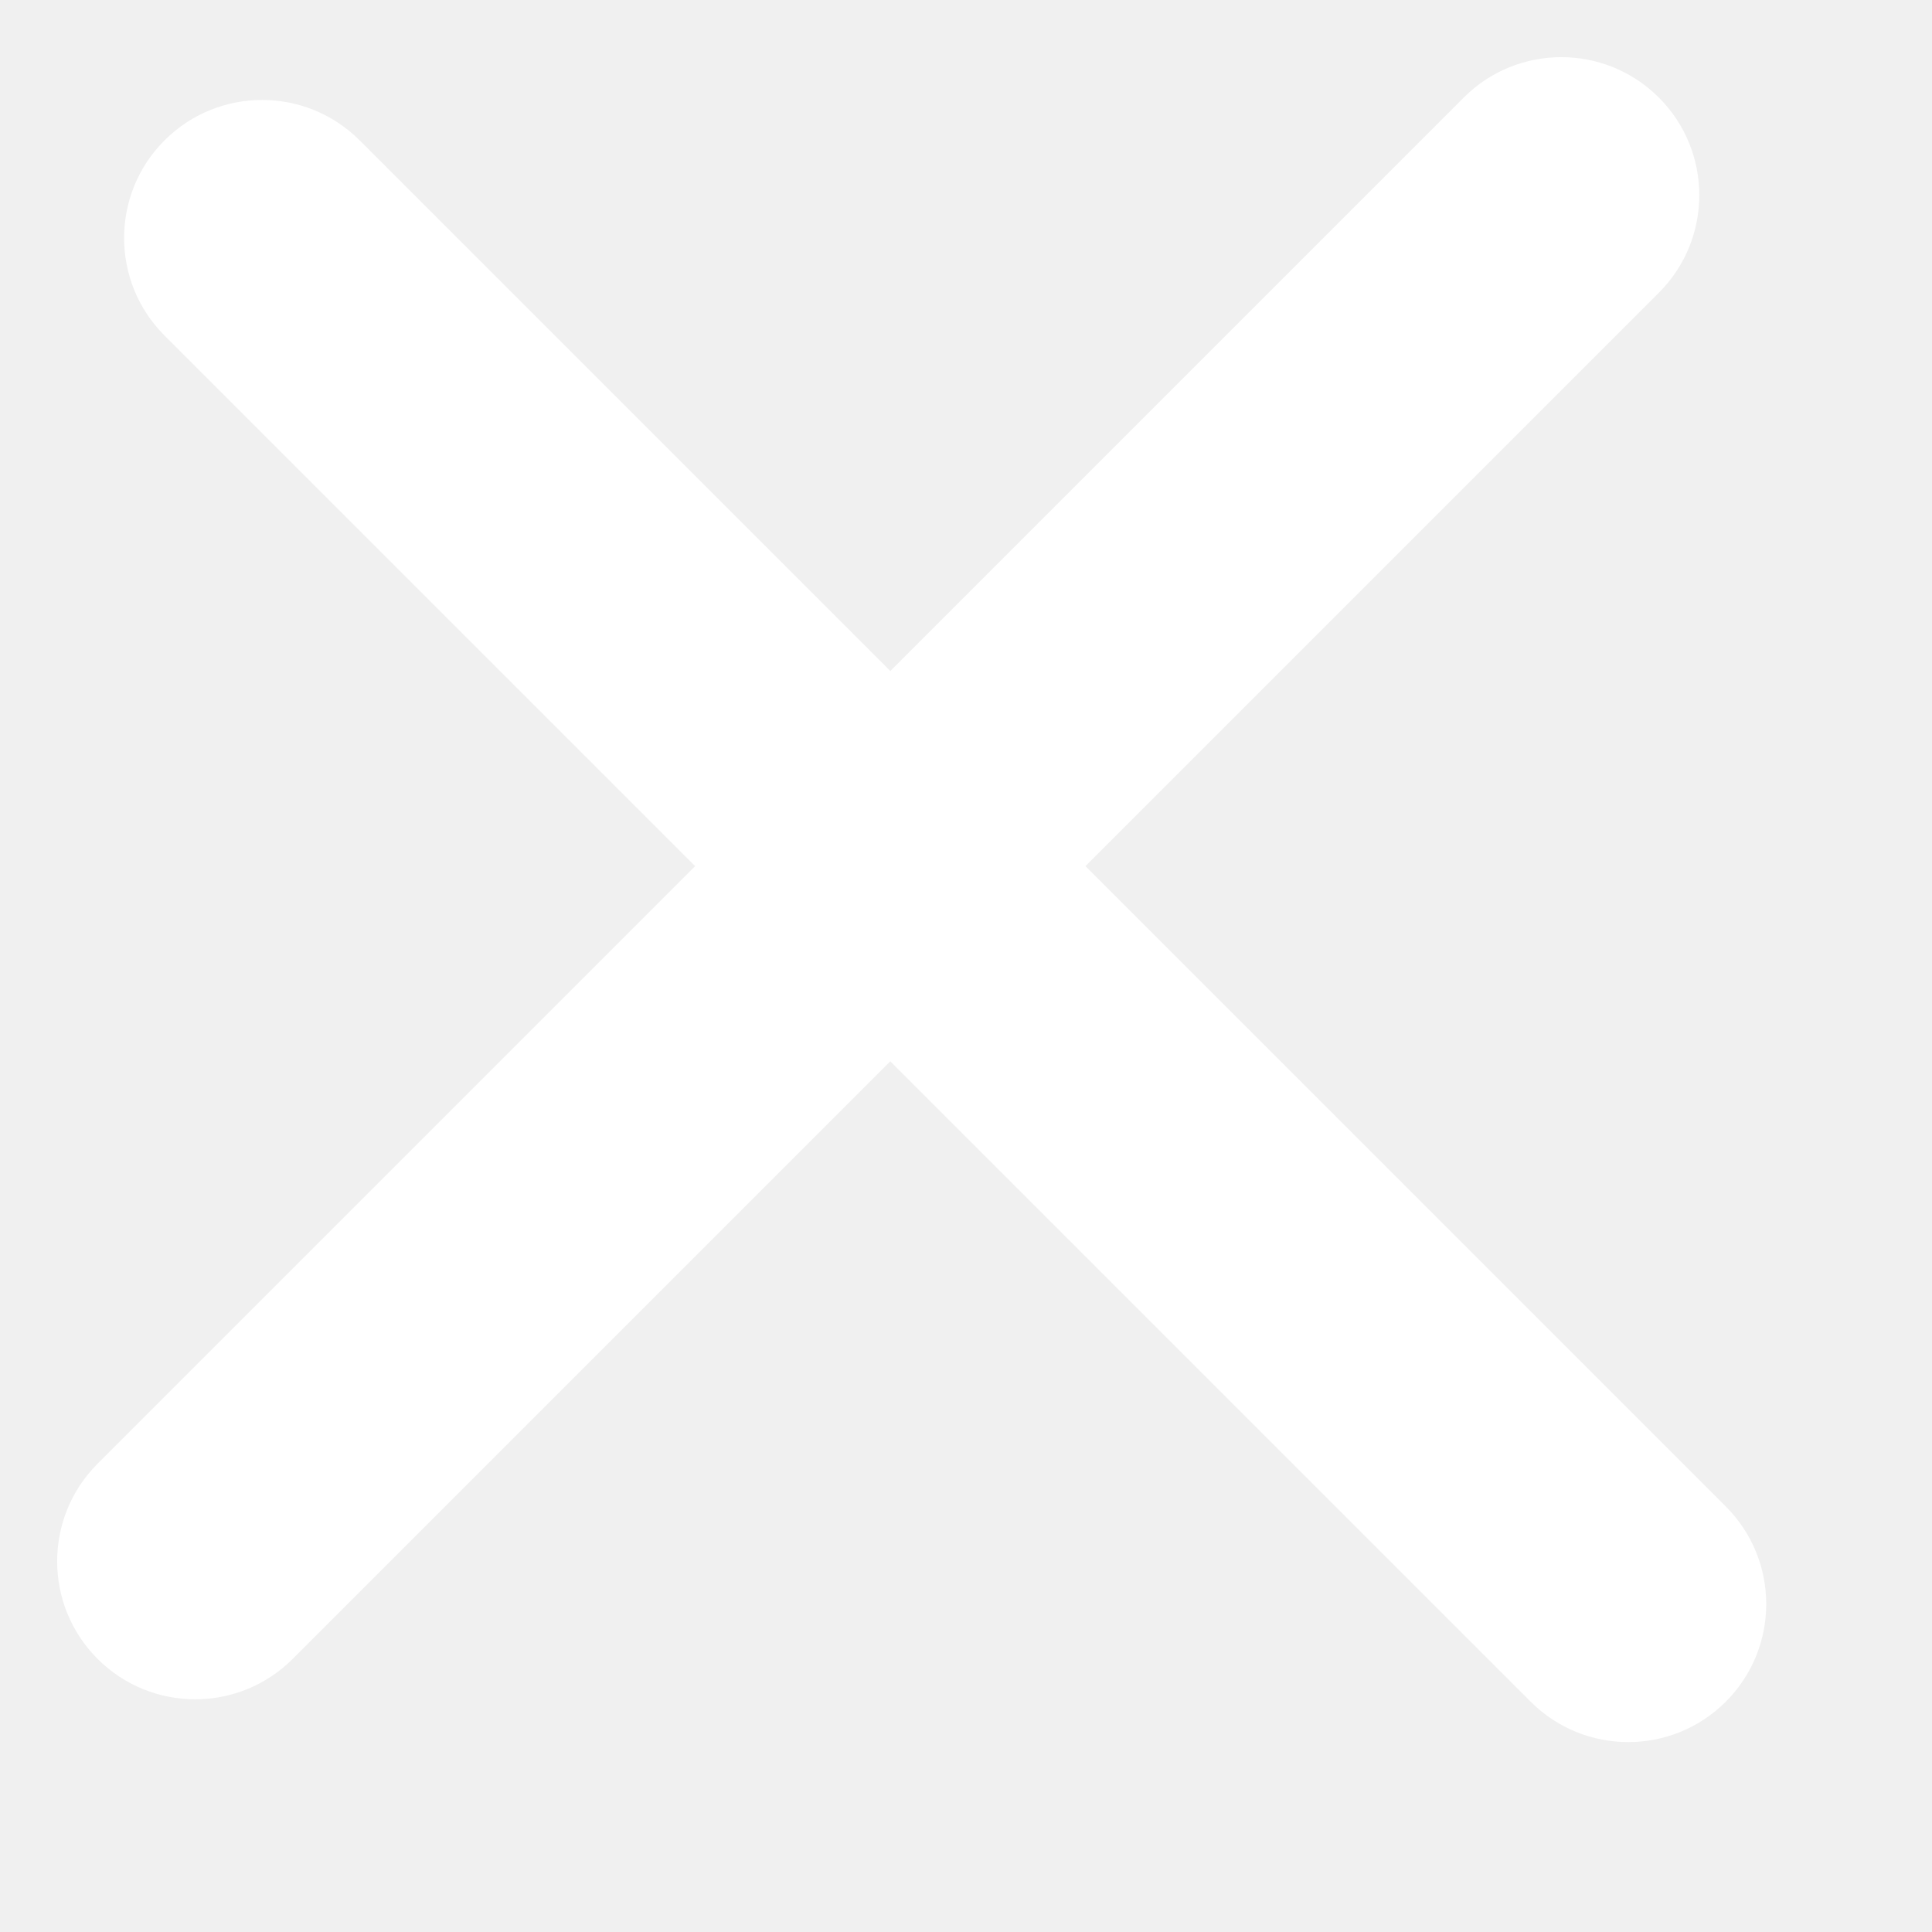
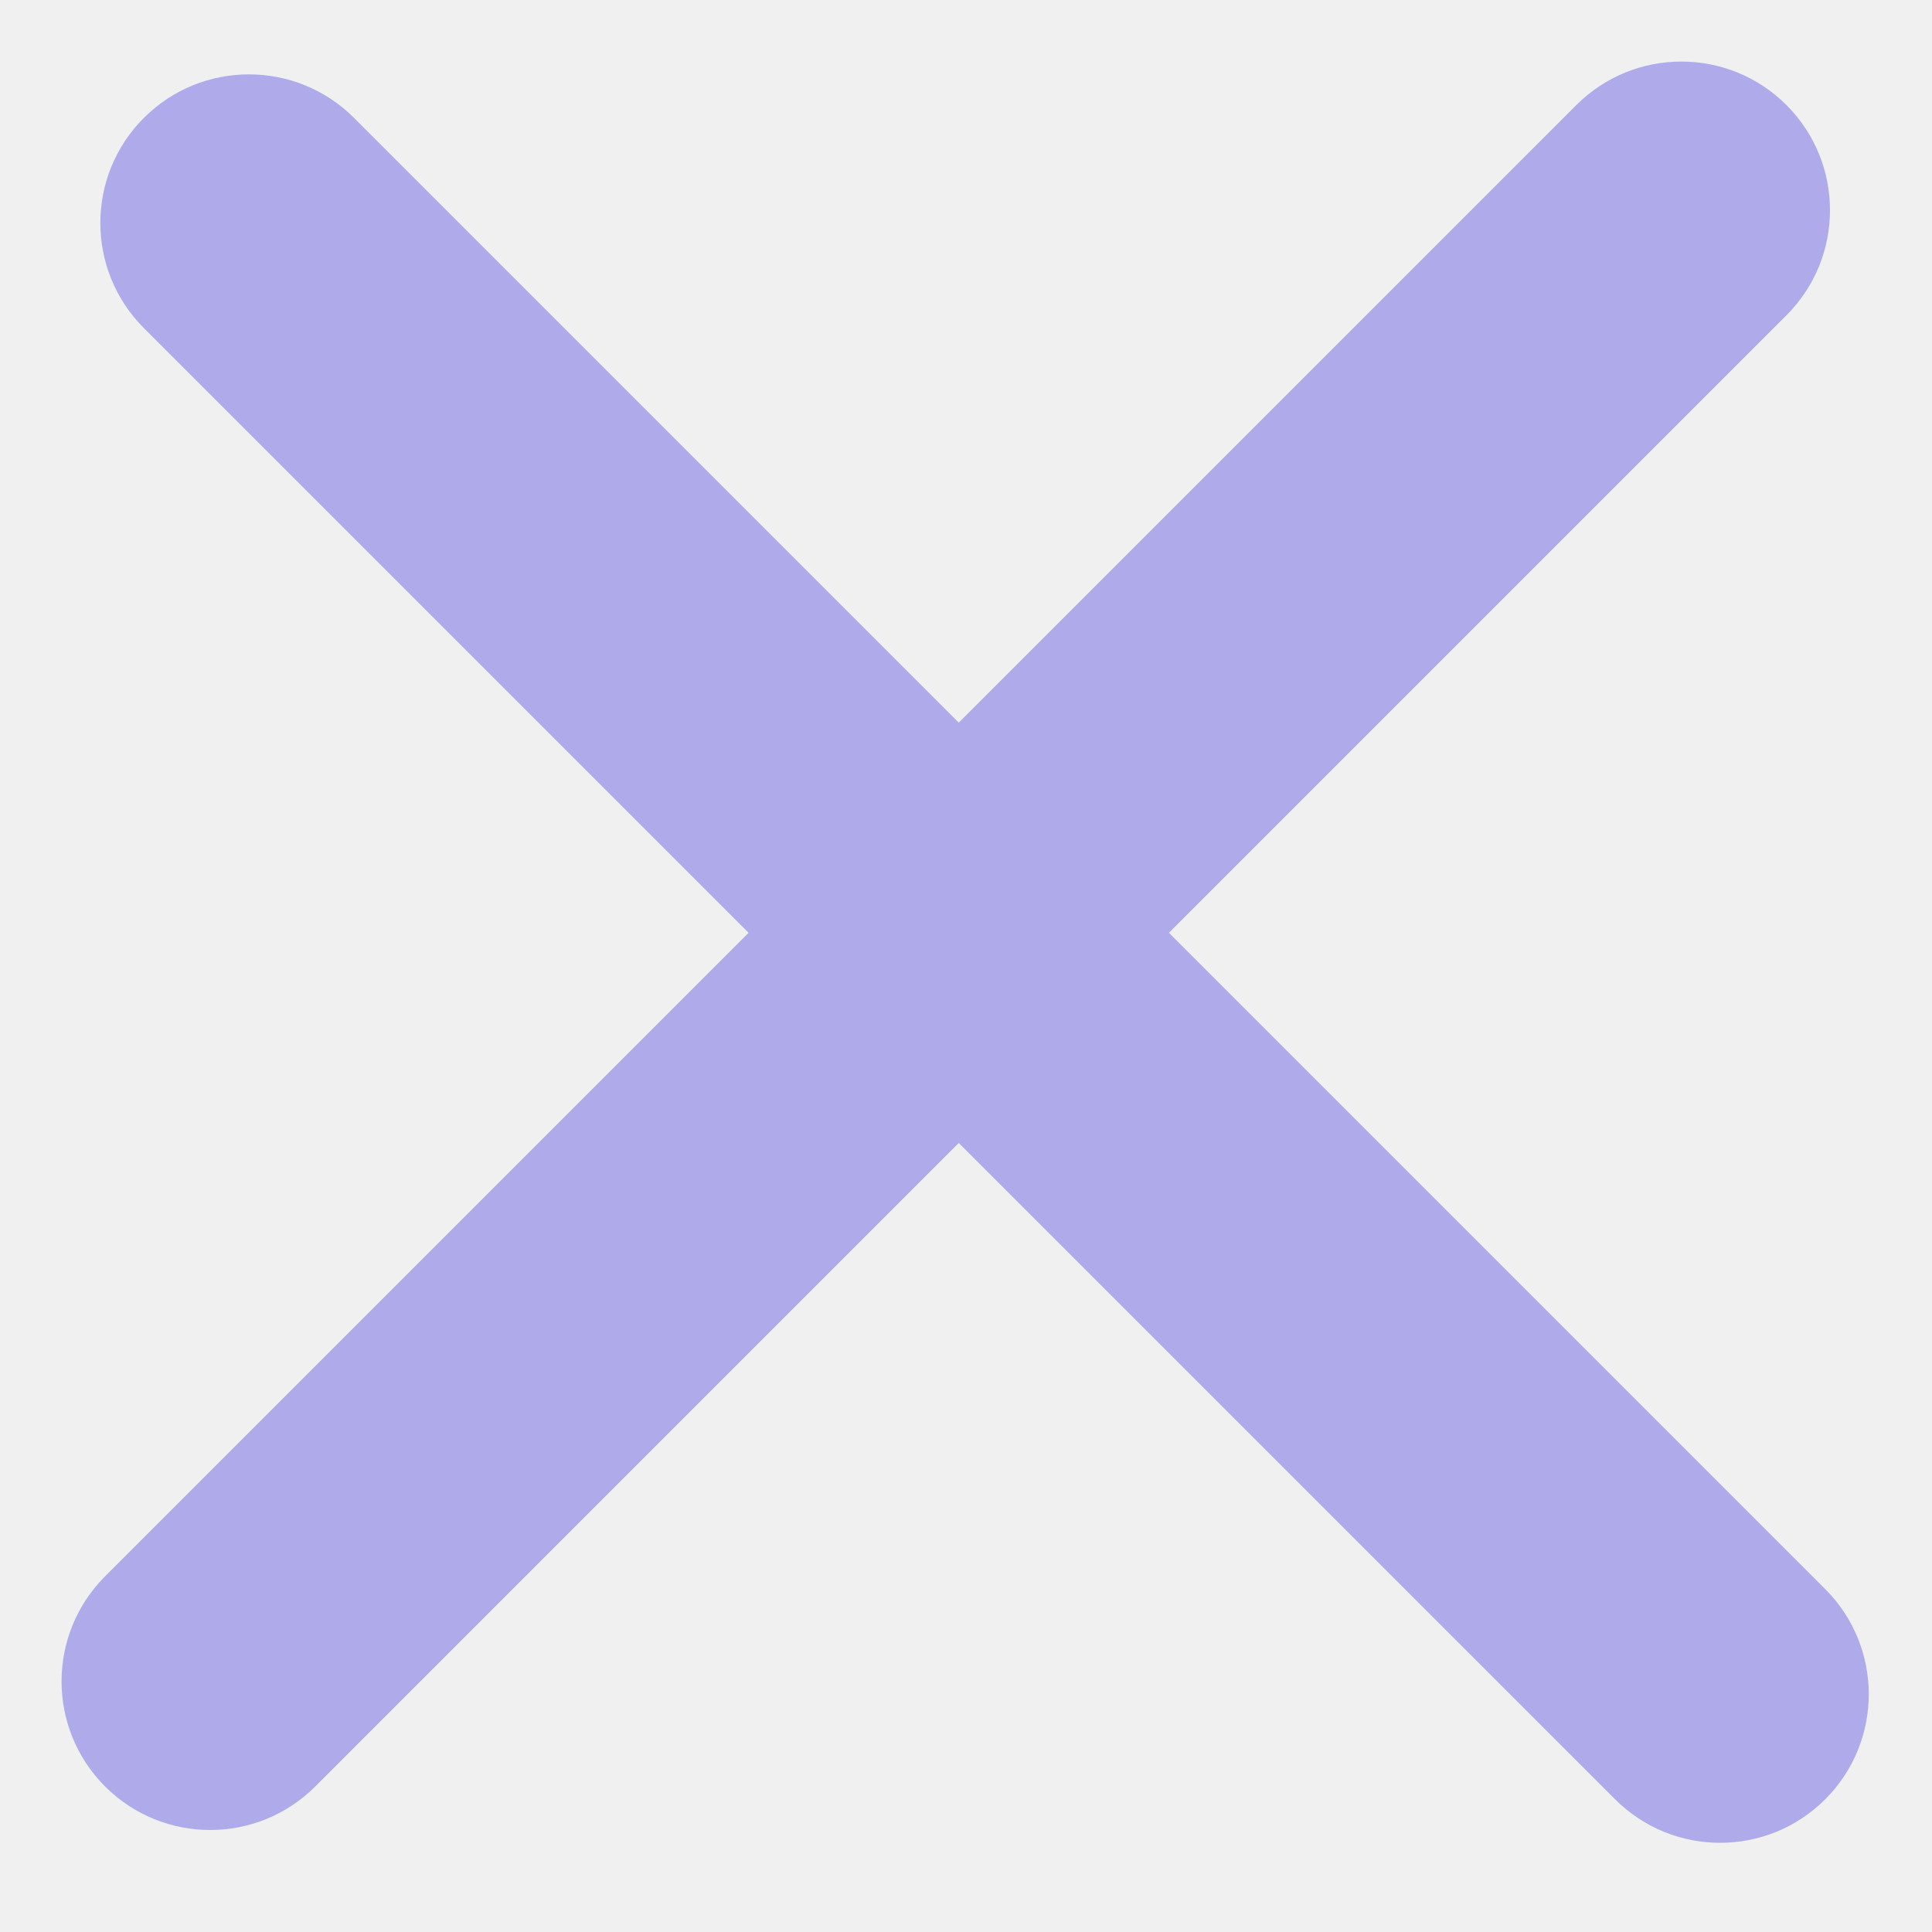
- <svg xmlns="http://www.w3.org/2000/svg" width="14" height="14" viewBox="0 0 14 14" fill="none">
-   <rect x="1.899" y="0.31" width="16" height="2" rx="1" transform="rotate(45 1.89893 0.310425)" fill="white" />
-   <rect width="16" height="2" rx="1" transform="matrix(-0.707107 0.707107 0.707107 0.707107 11.3137 0)" fill="white" />
+ <svg xmlns="http://www.w3.org/2000/svg" width="13" height="13" viewBox="0 0 13 13" fill="none">
+   <rect x="1.675" y="0.086" width="16" height="2" rx="1" transform="rotate(45 1.6748 0.0861816)" fill="#AFABEB" />
+   <rect width="16" height="2" rx="1" transform="matrix(-0.707107 0.707107 0.707107 0.707107 11.3137 0)" fill="#AFABEB" />
</svg>
